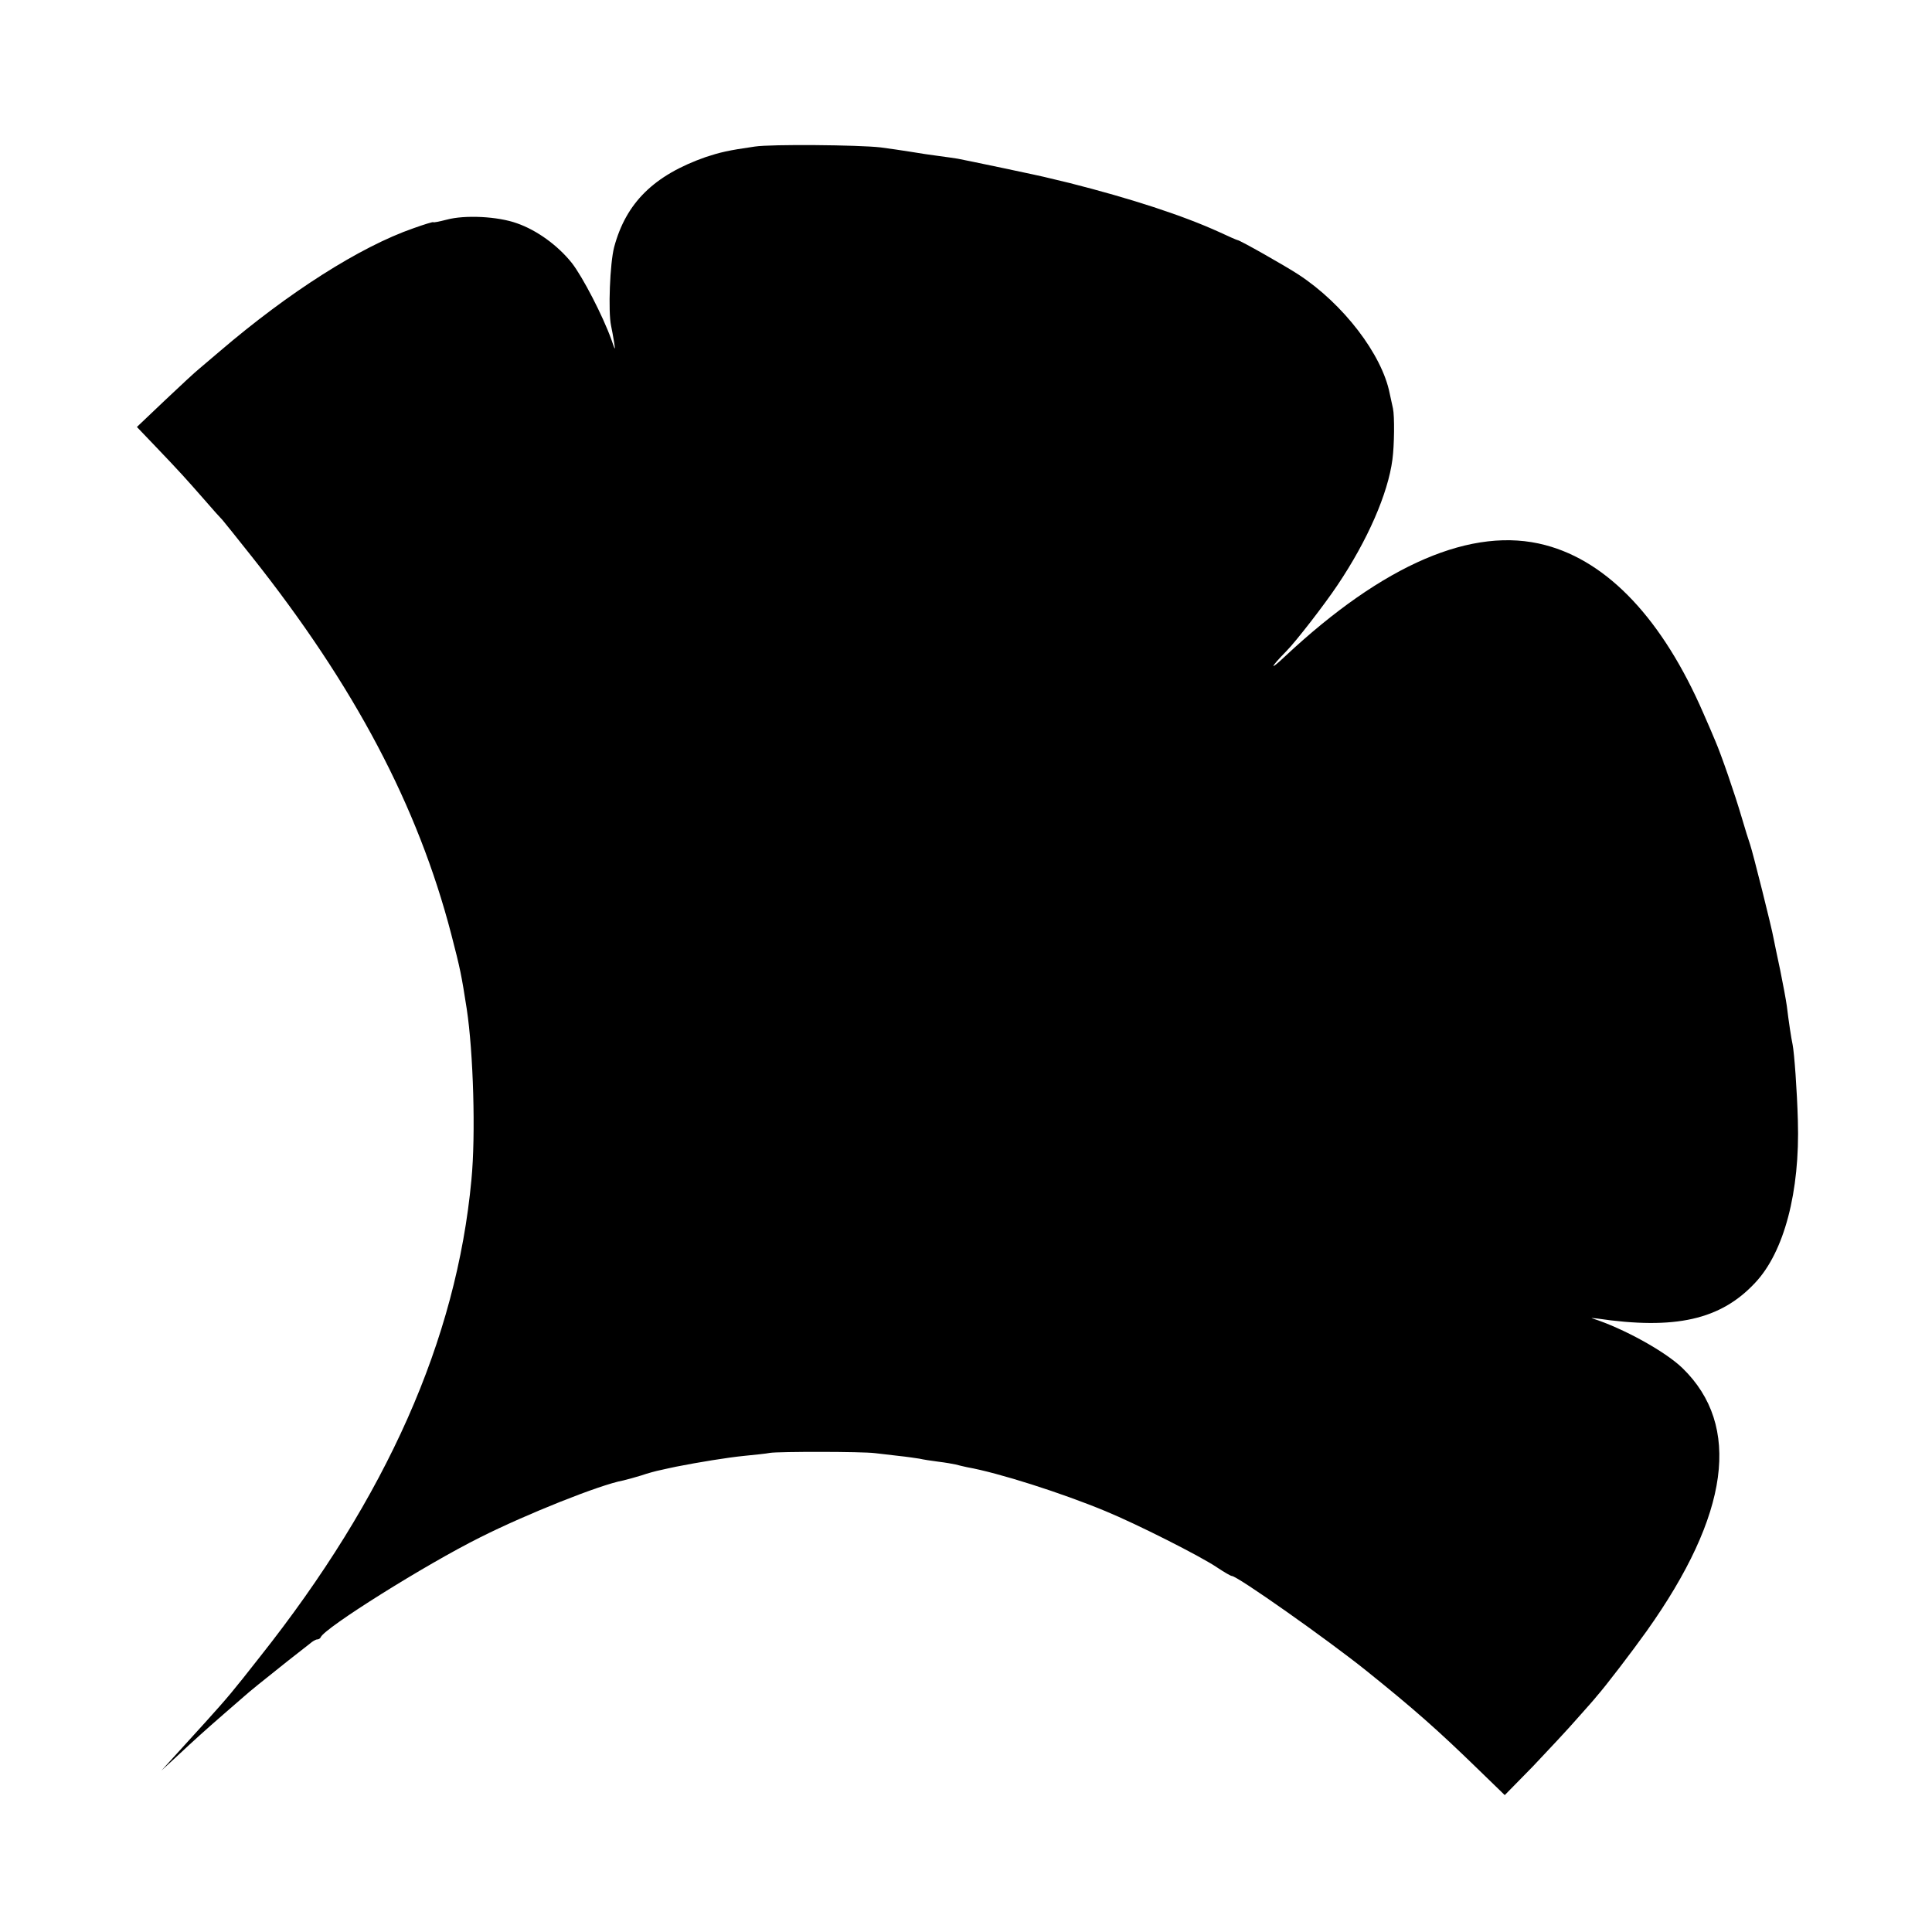
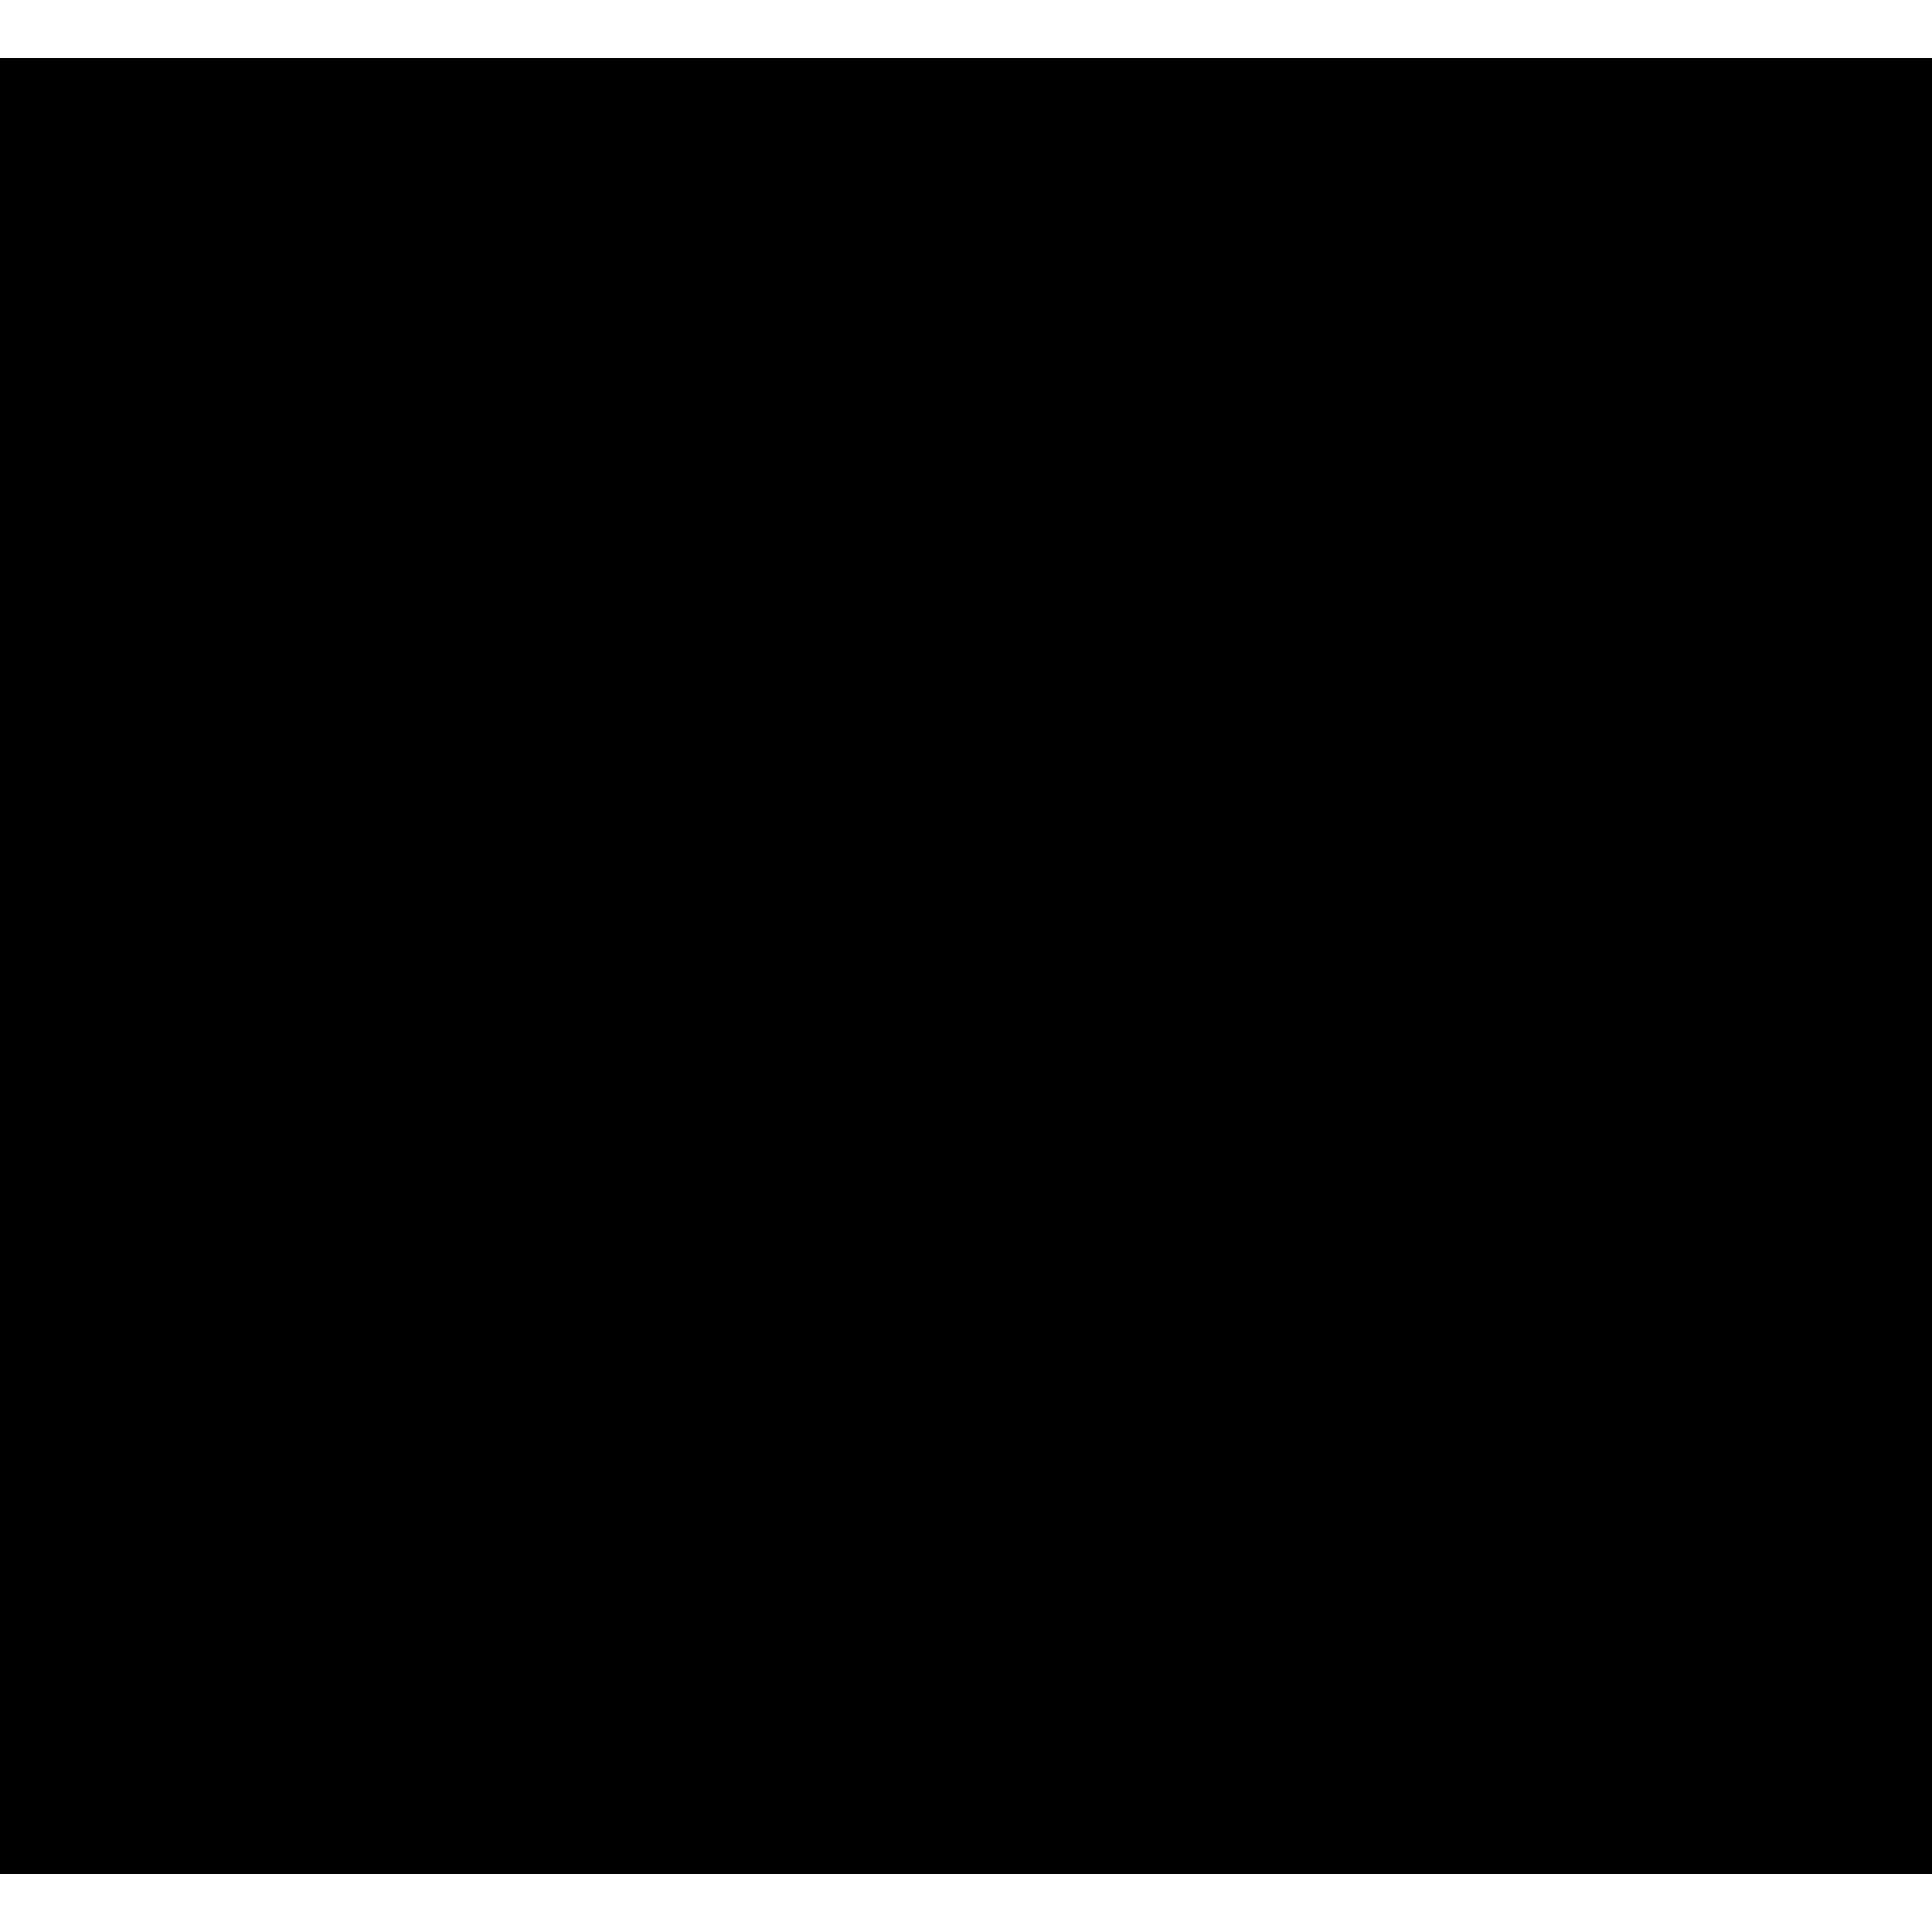
- <svg xmlns="http://www.w3.org/2000/svg" version="1.0" width="700pt" height="700pt" viewBox="0 0 700 700" preserveAspectRatio="xMidYMid meet">
-   <g transform="translate(0,700) scale(0.1,-0.1)" fill="#000000" stroke="none">
-     <path d="M2735 6469 c-98 -14 -126 -21 -178 -38 -188 -66 -289 -166 -332 -327 -15 -58 -22 -232 -11 -284 3 -14 8 -41 11 -60 5 -32 4 -31 -10 10 -31 86 -104 227 -143 277 -51 64 -127 119 -199 144 -69 25 -189 31 -255 13 -27 -7 -48 -11 -48 -9 0 2 -33 -8 -72 -22 -193 -67 -452 -232 -702 -446 -27 -23 -60 -51 -73 -62 -14 -11 -70 -63 -126 -116 l-101 -96 66 -69 c90 -94 114 -121 178 -194 30 -35 60 -68 66 -74 5 -6 53 -65 105 -131 374 -471 603 -905 724 -1370 33 -127 37 -148 56 -270 24 -157 33 -457 17 -620 -54 -579 -307 -1149 -767 -1729 -98 -125 -114 -144 -196 -235 -54 -59 -60 -66 -120 -132 l-40 -44 50 46 c76 71 104 96 175 158 36 31 70 61 76 66 14 13 72 60 154 125 36 28 73 57 83 65 9 8 21 15 26 15 5 0 11 3 13 8 14 34 381 264 578 362 167 84 435 191 518 206 13 3 42 11 65 18 23 8 56 17 72 20 17 4 41 9 55 12 81 16 185 33 245 39 39 4 81 8 95 11 32 5 334 5 380 -1 19 -2 58 -7 86 -10 29 -3 62 -8 75 -10 13 -3 44 -8 69 -11 25 -3 53 -8 62 -10 10 -3 29 -7 42 -10 113 -20 342 -93 501 -159 112 -46 346 -164 406 -205 24 -16 48 -30 52 -30 20 0 346 -230 487 -343 173 -139 259 -215 403 -355 l99 -96 102 104 c55 58 128 136 161 174 33 37 65 73 70 80 32 36 129 163 181 236 301 423 344 745 130 953 -63 61 -216 145 -326 180 -8 2 -1 2 15 0 284 -42 449 -5 574 129 105 111 163 330 155 588 -3 110 -13 245 -19 275 -5 23 -14 82 -21 140 -3 22 -14 81 -24 130 -11 50 -21 101 -24 115 -6 36 -75 311 -85 340 -5 14 -19 59 -31 100 -24 82 -74 227 -95 275 -7 17 -26 62 -43 100 -147 339 -345 550 -573 610 -263 70 -586 -69 -944 -404 -57 -54 -54 -41 5 19 35 35 140 171 186 240 109 162 183 332 199 455 7 51 8 158 2 185 -2 8 -7 33 -12 55 -28 141 -168 324 -330 430 -47 31 -213 125 -221 125 -2 0 -32 13 -66 29 -134 61 -322 122 -543 178 -33 8 -67 16 -75 18 -25 7 -303 65 -330 70 -14 2 -45 7 -70 10 -25 3 -70 10 -100 15 -30 5 -80 12 -110 16 -79 9 -396 12 -455 3z" />
+ <svg xmlns="http://www.w3.org/2000/svg" version="1.0" width="200pt" height="200pt" viewBox="0 0 200 200" preserveAspectRatio="xMidYMid meet">
+   <g transform="translate(0,200) scale(0.1,-0.1)" fill="#000000" stroke="none">
+     <path d="M0 1000 l0 -940 1000 0 1000 0 0 940 0 940 -1000 0 -1000 0 0 -940z" />
  </g>
</svg>
